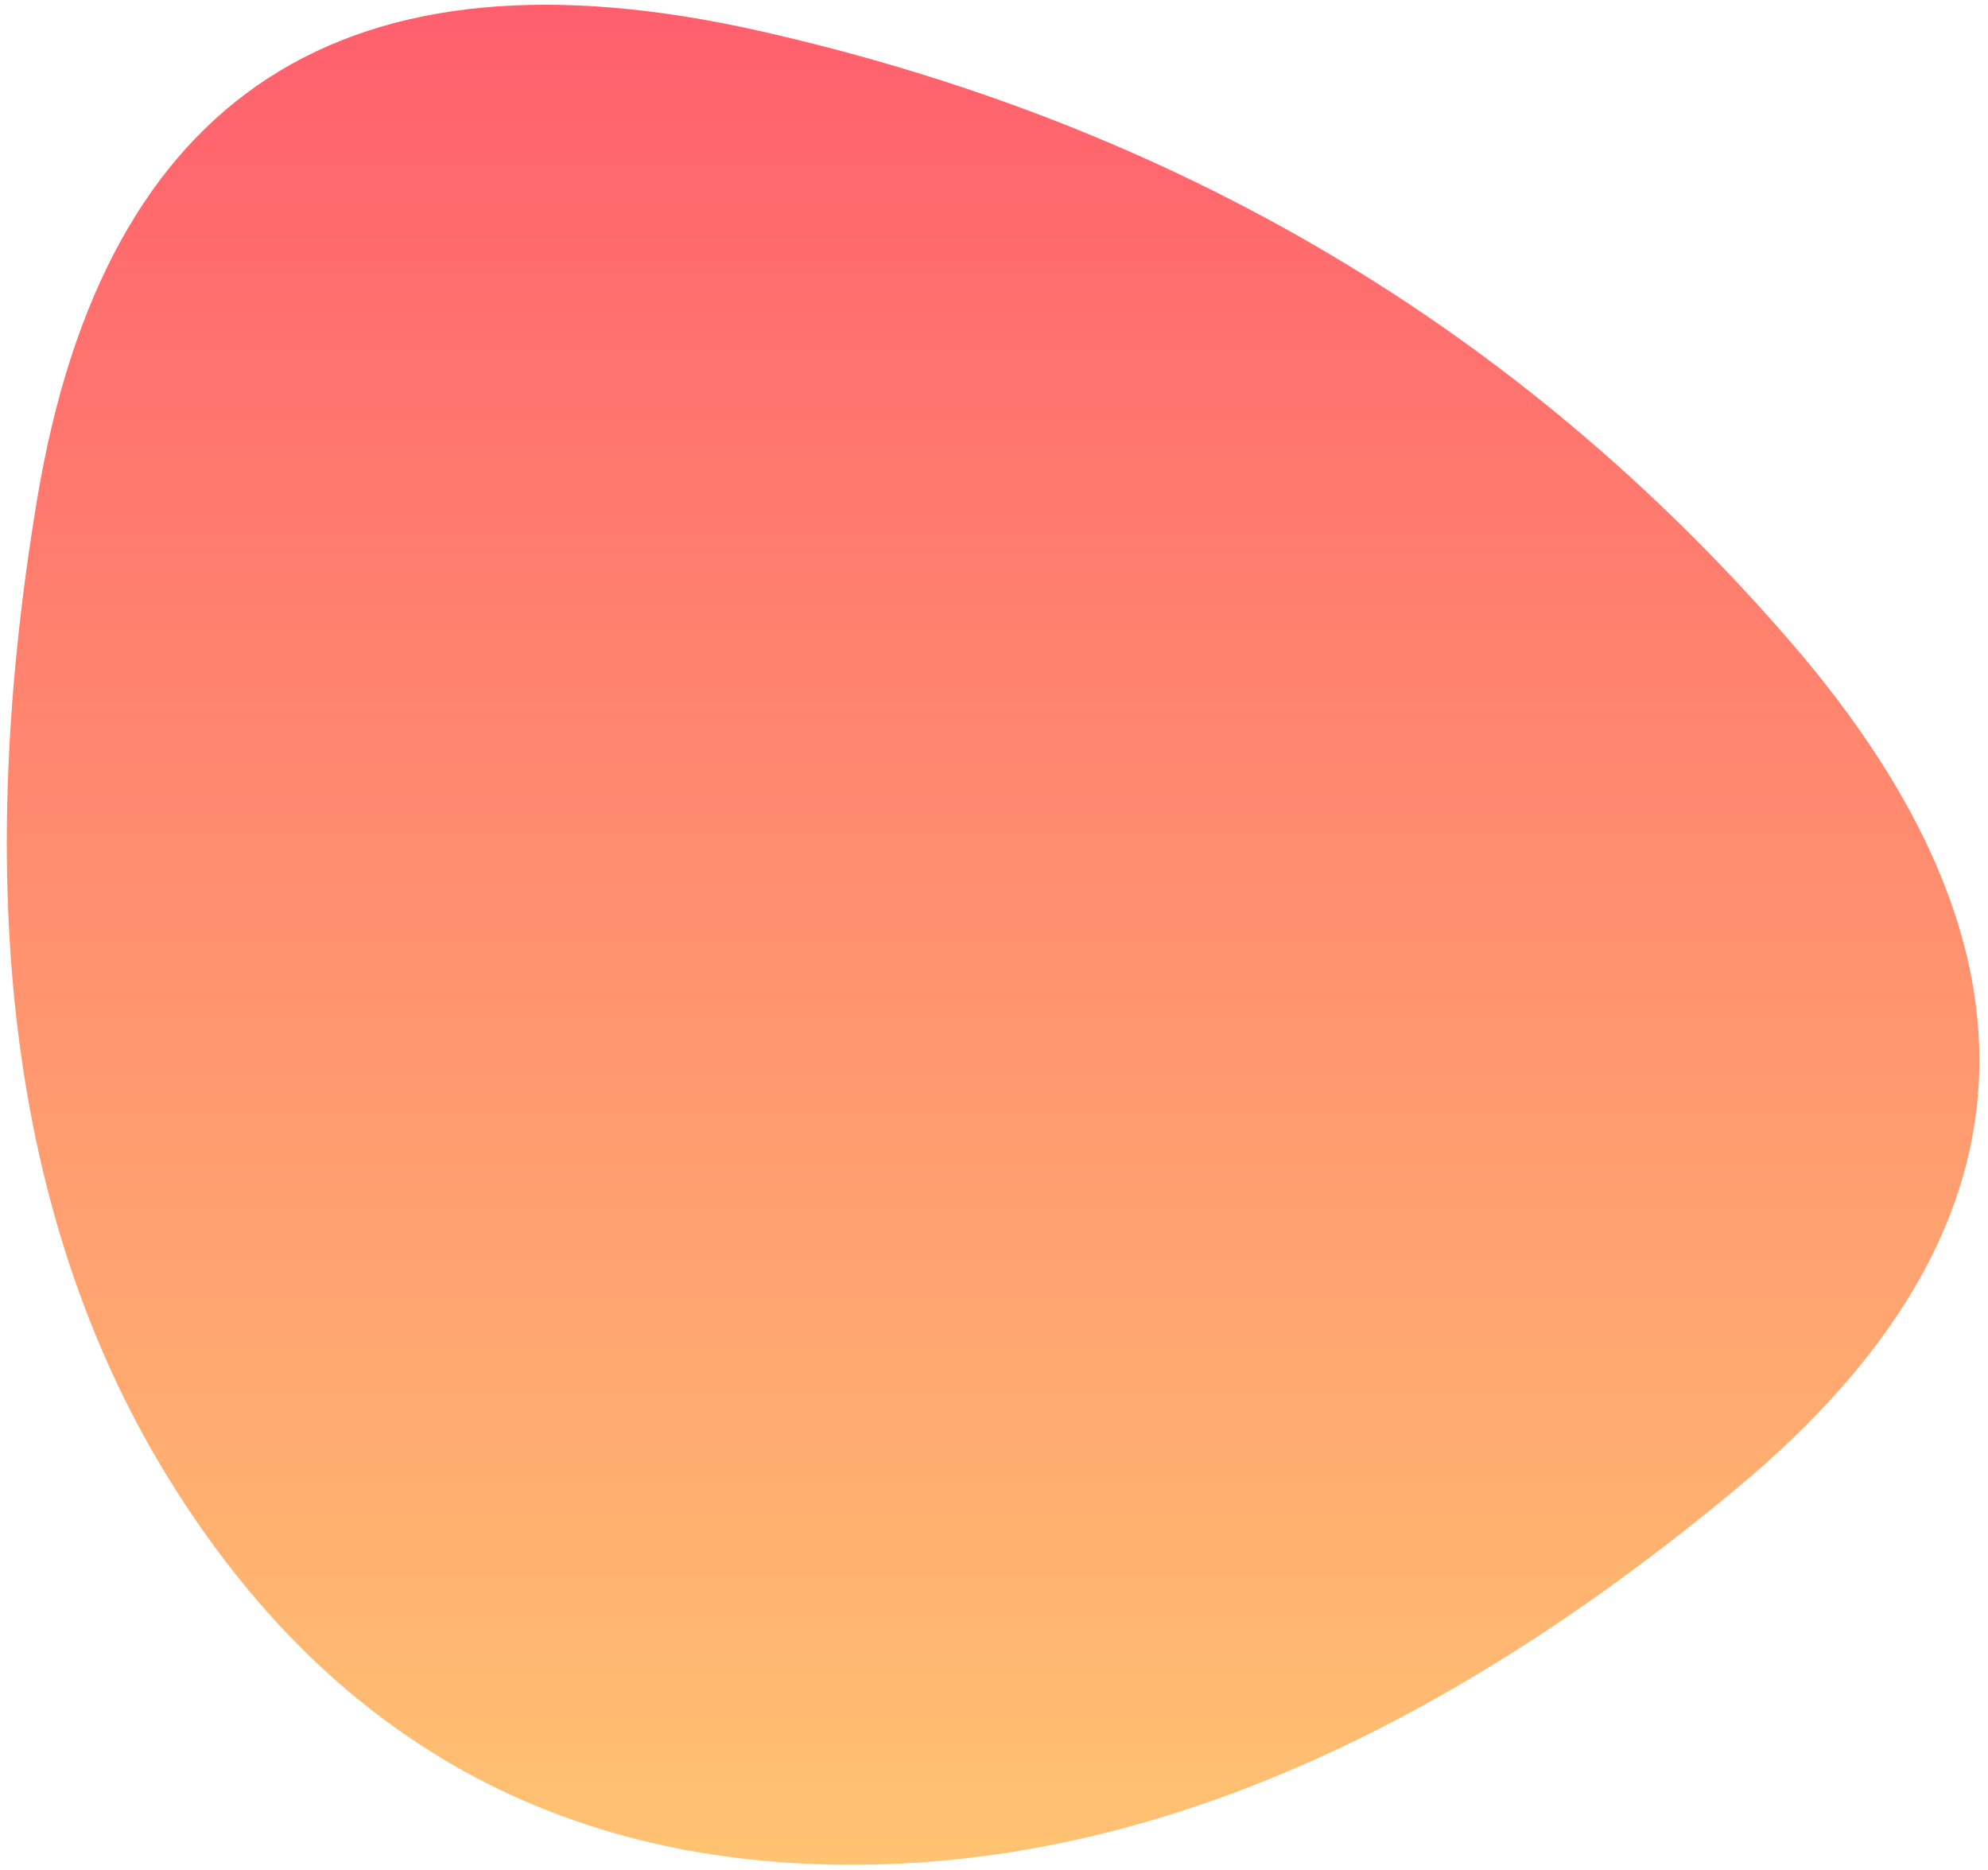
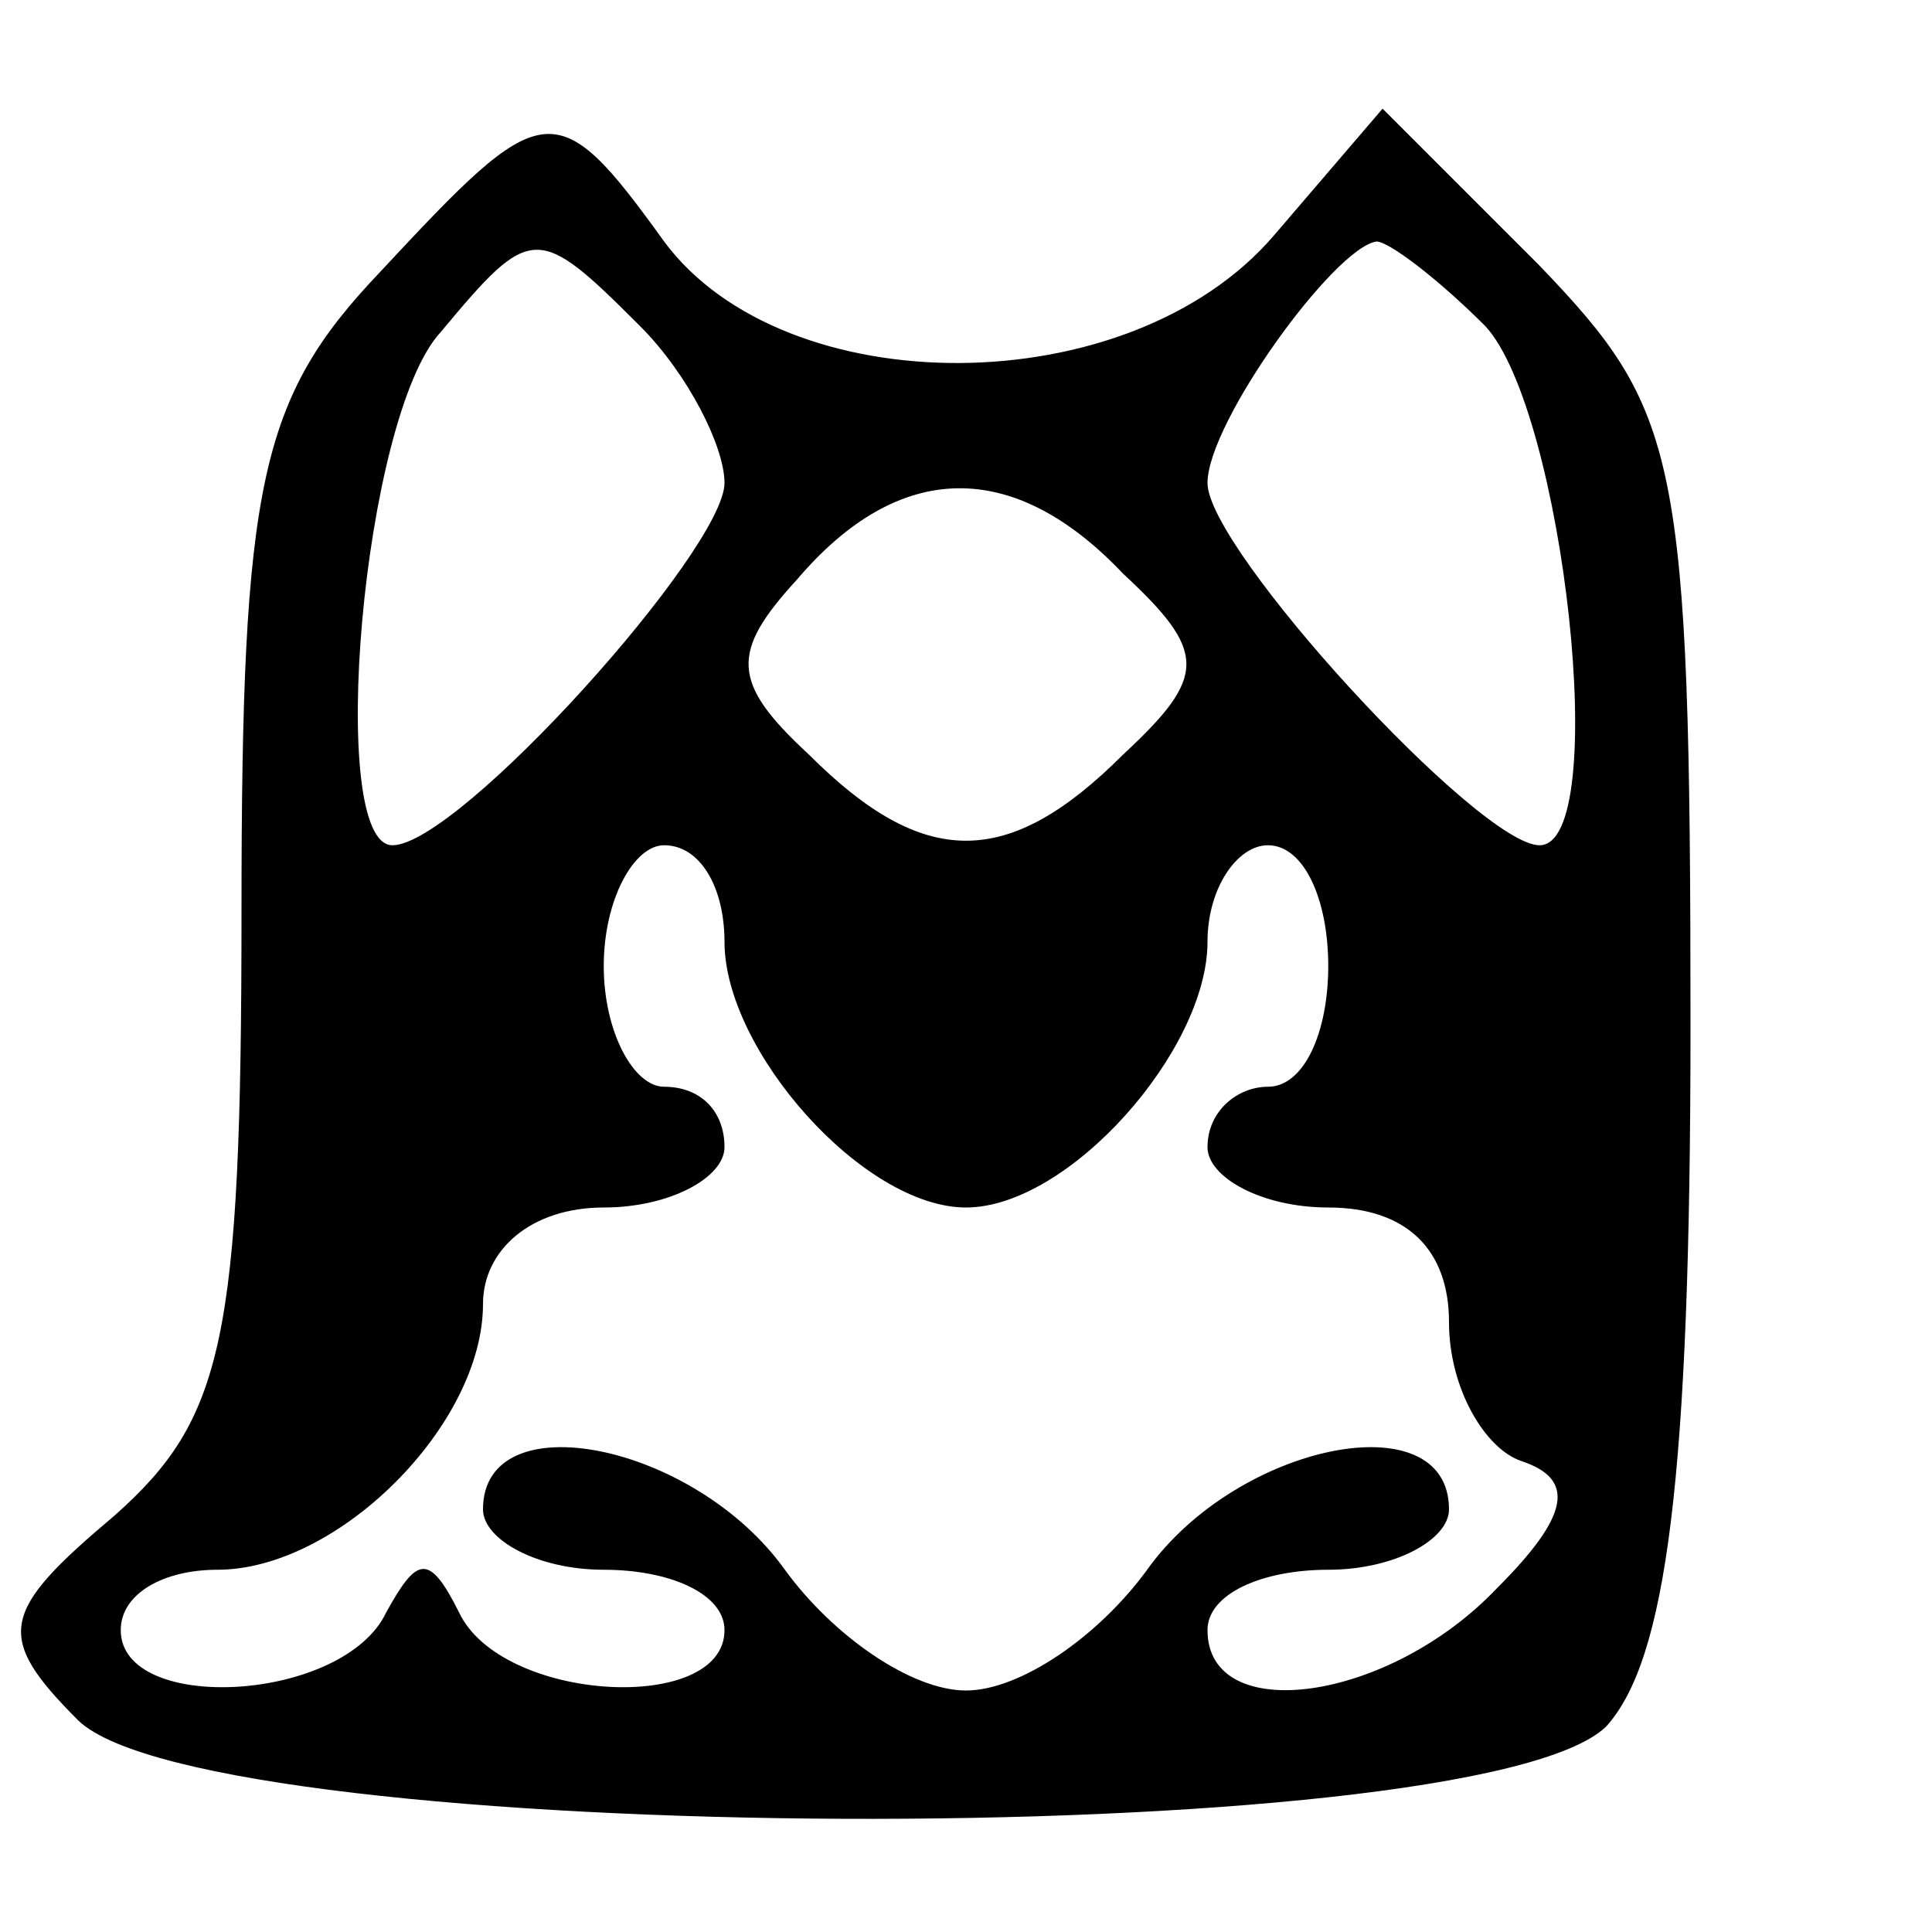
- <svg xmlns="http://www.w3.org/2000/svg" width="117" height="110" viewBox="0 0 117 110" fill="none">
-   <path d="M102.282 87.513C84.385 102.427 66.874 109.829 49.75 109.719C32.626 109.608 19.424 102.151 10.144 87.347C0.864 72.543 -1.787 53.209 2.19 29.346C6.167 5.483 20.363 -3.686 44.779 1.837C69.194 7.361 89.356 19.293 105.265 37.632C121.174 55.971 120.18 72.598 102.282 87.513Z" fill="url(#paint0_linear)" />
-   <defs>
-     <linearGradient id="paint0_linear" x1="0.4" y1="0.28" x2="0.4" y2="109.72" gradientUnits="userSpaceOnUse">
-       <stop stop-color="#FF5F6D" />
-       <stop offset="1" stop-color="#FFC371" />
-     </linearGradient>
-   </defs>
+ <svg xmlns="http://www.w3.org/2000/svg" version="1.0" width="32pt" height="32pt" viewBox="0 0 32 32" preserveAspectRatio="xMidYMid meet">
+   <g transform="translate(0,32) scale(0.1,-0.1)" fill="#000000" stroke="none">
+     <path d="M63 275 c-20 -21 -23 -35 -23 -106 0 -71 -3 -84 -21 -100 -19 -16 -20 -20 -6 -34 22 -21 231 -22 253 -1 10 11 14 41 14 116 0 95 -2 102 -25 126 l-26 26 -18 -21 c-24 -28 -81 -28 -101 -1 -18 25 -20 24 -47 -5z m43 -9 c8 -8 14 -20 14 -26 0 -11 -44 -60 -55 -60 -11 0 -5 71 8 85 15 18 16 18 33 1z m140 0 c13 -14 21 -86 9 -86 -10 0 -55 49 -55 60 0 10 21 39 28 40 2 0 10 -6 18 -14z m-60 -41 c14 -13 14 -17 0 -30 -19 -19 -33 -19 -52 0 -13 12 -13 17 -2 29 17 20 36 20 54 1z m-66 -61 c0 -18 23 -44 40 -44 17 0 40 26 40 44 0 9 5 16 10 16 6 0 10 -9 10 -20 0 -11 -4 -20 -10 -20 -5 0 -10 -4 -10 -10 0 -5 9 -10 20 -10 13 0 20 -7 20 -19 0 -11 6 -21 12 -23 9 -3 8 -9 -4 -21 -18 -19 -48 -23 -48 -7 0 6 9 10 20 10 11 0 20 5 20 10 0 18 -35 11 -50 -10 -8 -11 -21 -20 -30 -20 -9 0 -22 9 -30 20 -15 21 -50 28 -50 10 0 -5 9 -10 20 -10 11 0 20 -4 20 -10 0 -14 -37 -12 -44 3 -5 10 -7 9 -12 0 -7 -15 -44 -17 -44 -3 0 6 7 10 16 10 20 0 44 24 44 44 0 9 8 16 20 16 11 0 20 5 20 10 0 6 -4 10 -10 10 -5 0 -10 9 -10 20 0 11 5 20 10 20 6 0 10 -7 10 -16z" />
+   </g>
</svg>
